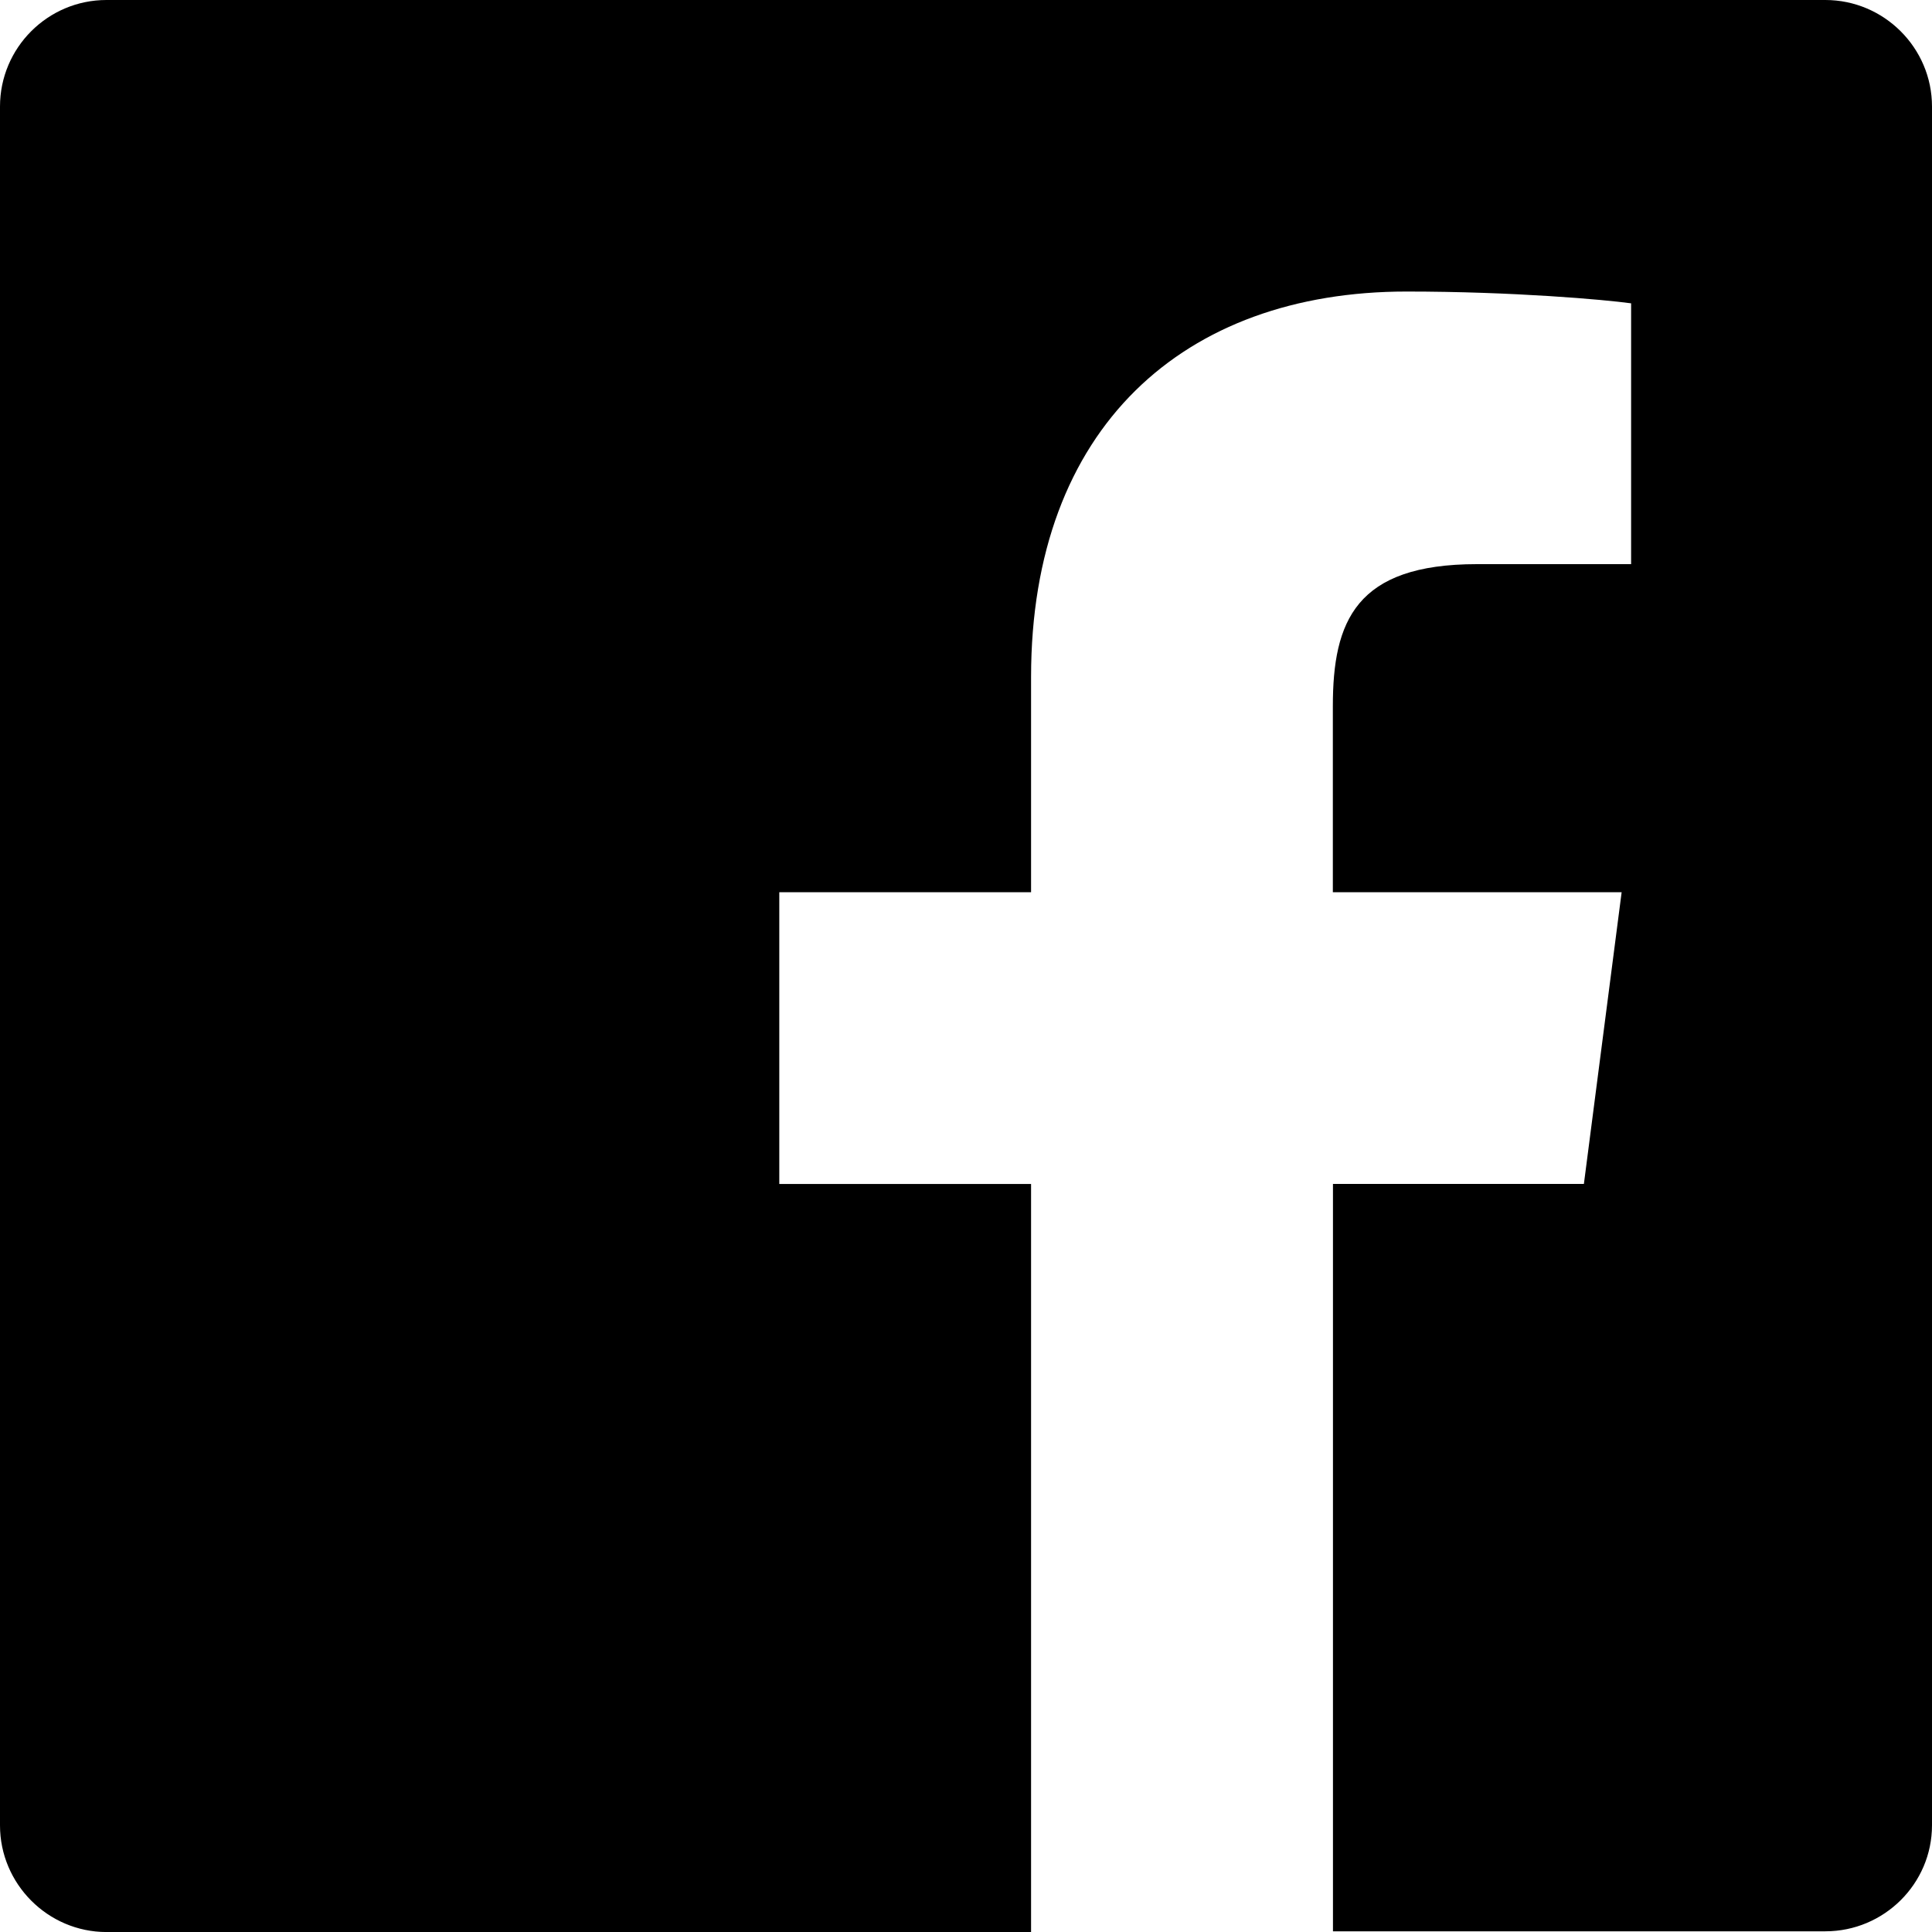
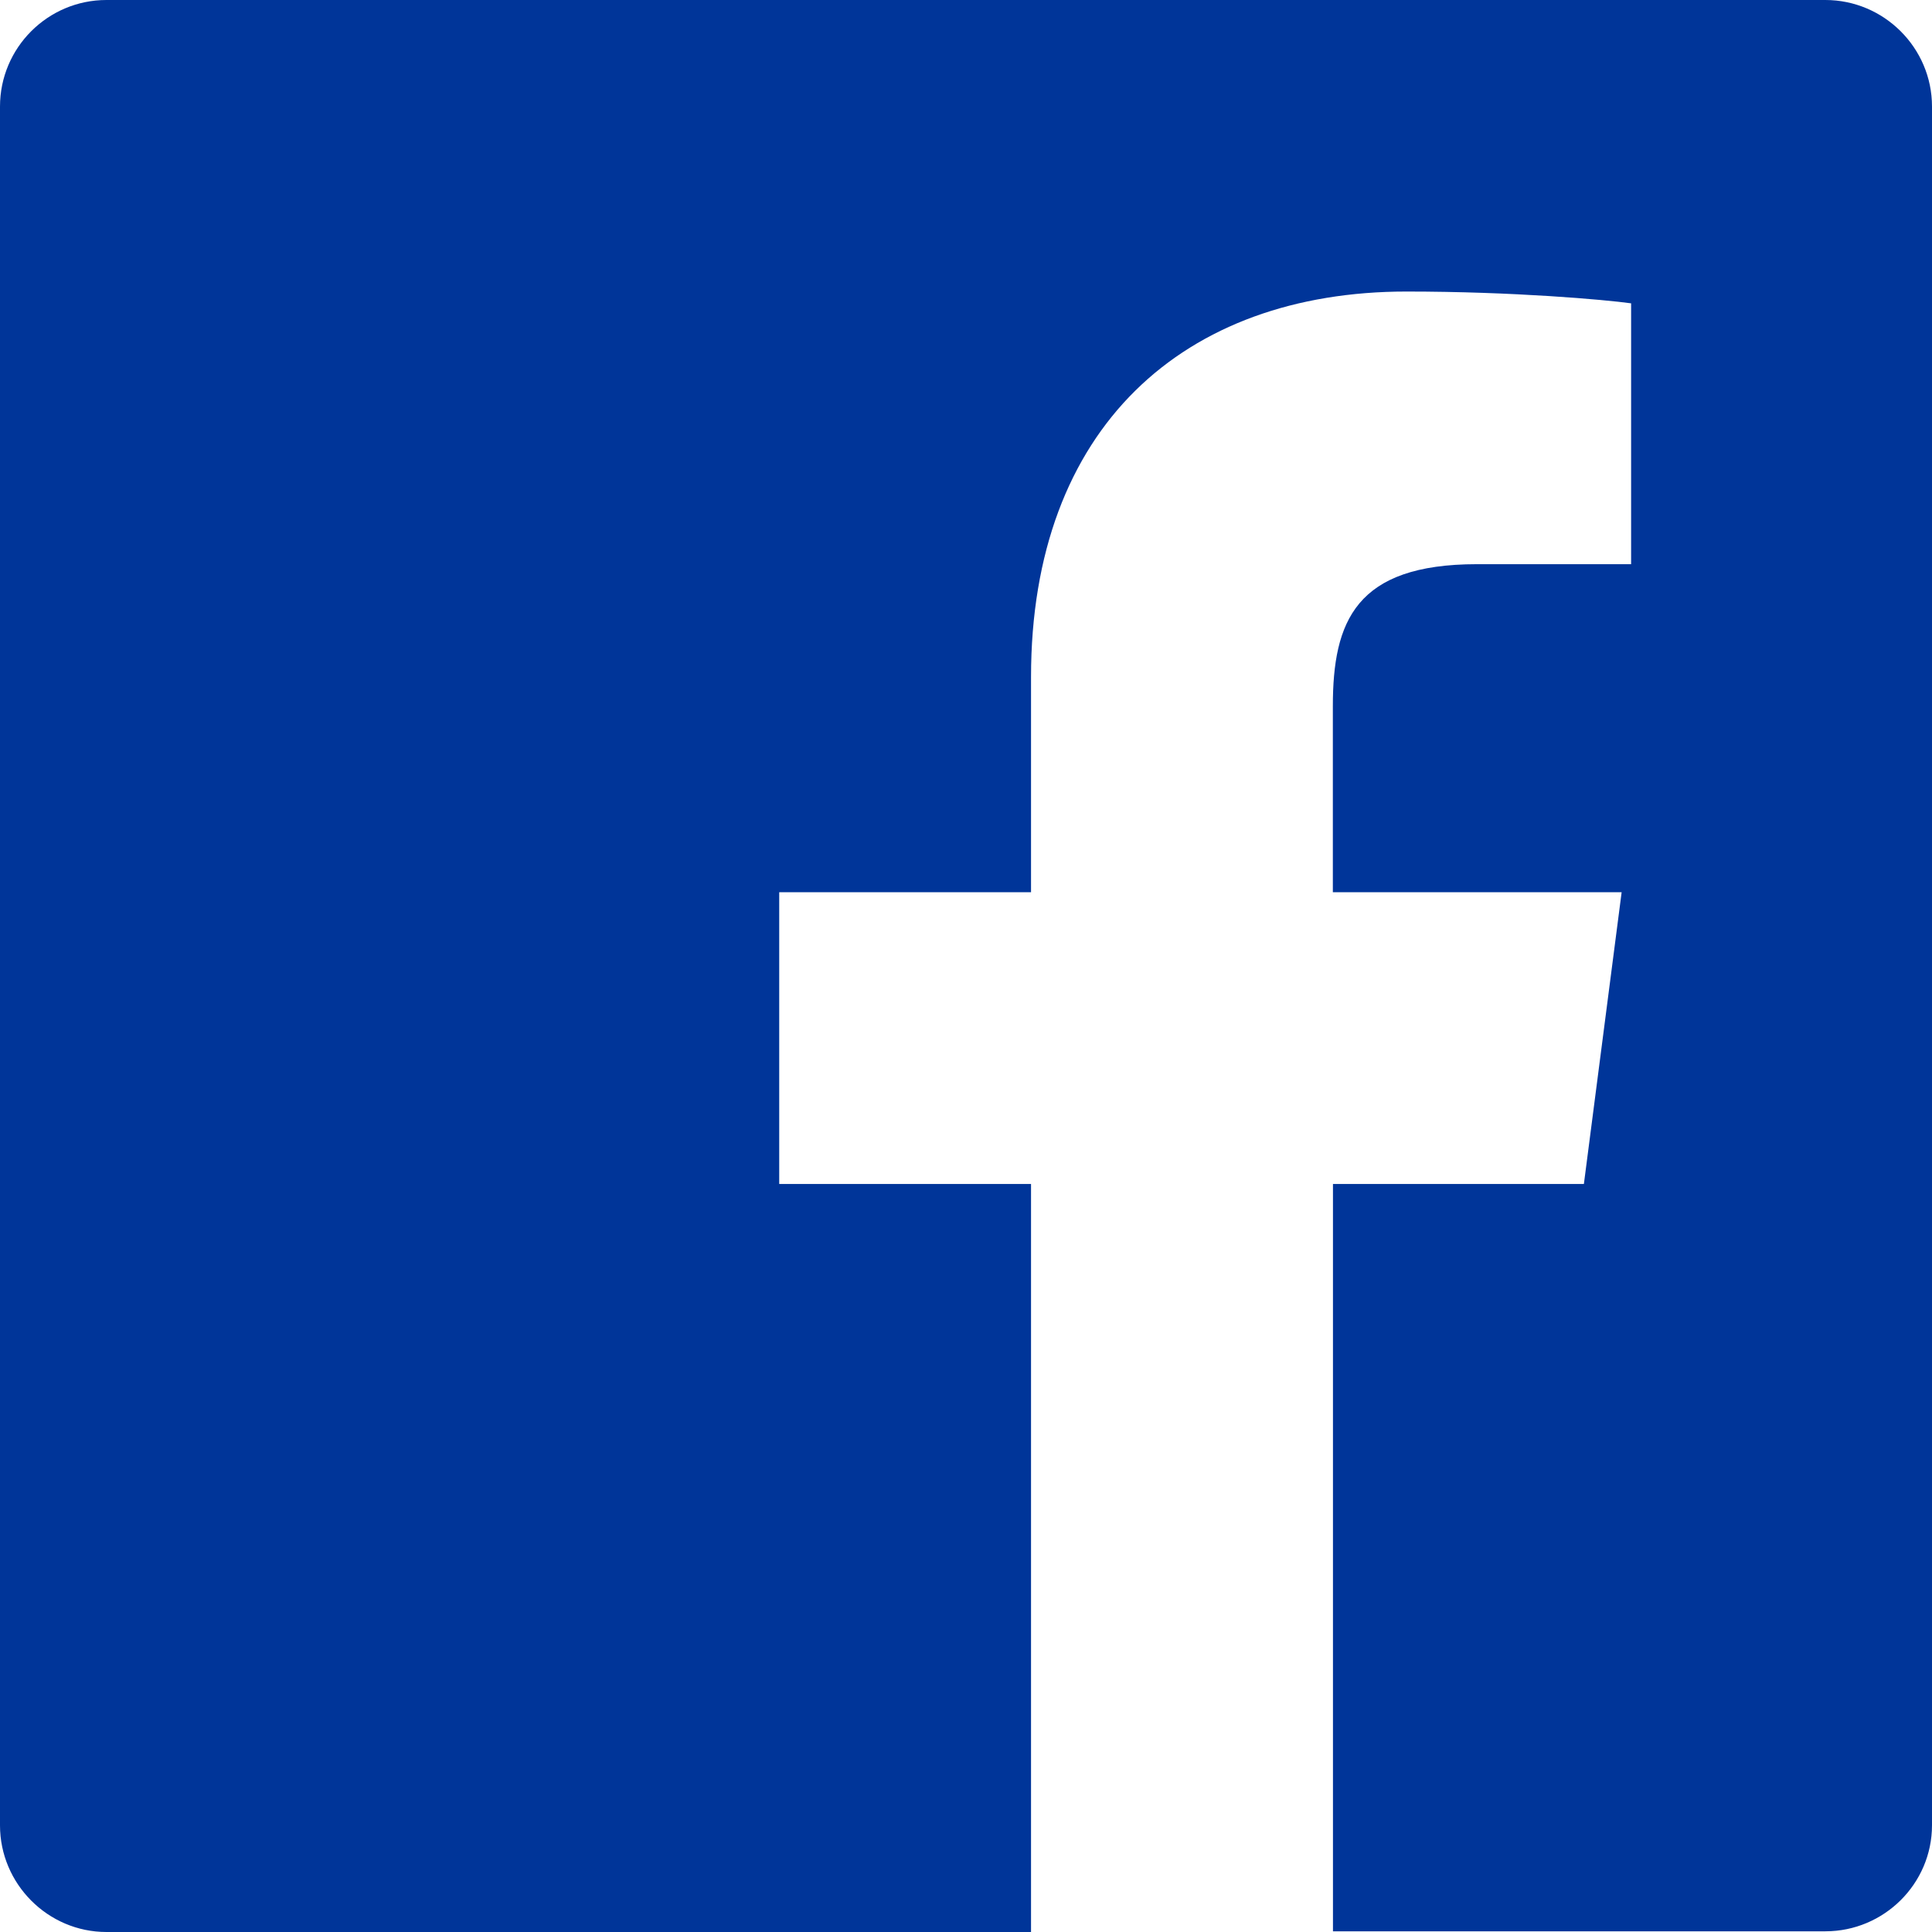
- <svg xmlns="http://www.w3.org/2000/svg" version="1.1" id="Ebene_1" x="0px" y="0px" width="50px" height="50px" viewBox="0 4.465 50 50" enable-background="new 0 4.465 50 50" xml:space="preserve">
-   <path d="M50,7.222v44.48c0,1.518-1.245,2.745-2.759,2.745H34.497V35.105h6.494l0.977-7.55h-7.474v-4.815  c0-2.194,0.589-3.675,3.728-3.675h3.991v-6.75c-0.685-0.095-3.047-0.305-5.812-0.305c-5.762,0-9.717,3.517-9.717,9.975v5.57h-6.516  v7.551h6.516v19.36H2.755C1.237,54.465,0,53.22,0,51.706V7.222c0-1.521,1.236-2.757,2.755-2.757H47.24  C48.755,4.465,50,5.701,50,7.222z" />
+ <svg xmlns="http://www.w3.org/2000/svg" version="1.1" id="Ebene_1" x="0px" y="0px" width="50px" height="50px" viewBox="0 0 50 50" enable-background="new 0 0 50 50" xml:space="preserve">
+   <path fill="#003599" d="M50,2.757v44.479c0,1.518-1.245,2.746-2.759,2.746H34.497V30.641h6.494l0.977-7.551h-7.474v-4.814  c0-2.194,0.589-3.675,3.729-3.675h3.99V7.85c-0.686-0.095-3.047-0.305-5.813-0.305c-5.762,0-9.717,3.517-9.717,9.975v5.57h-6.517  v7.551h6.517V50H2.755C1.237,50,0,48.754,0,47.24V2.757C0,1.236,1.236,0,2.755,0H47.24C48.755,0,50,1.236,50,2.757z" />
</svg>
